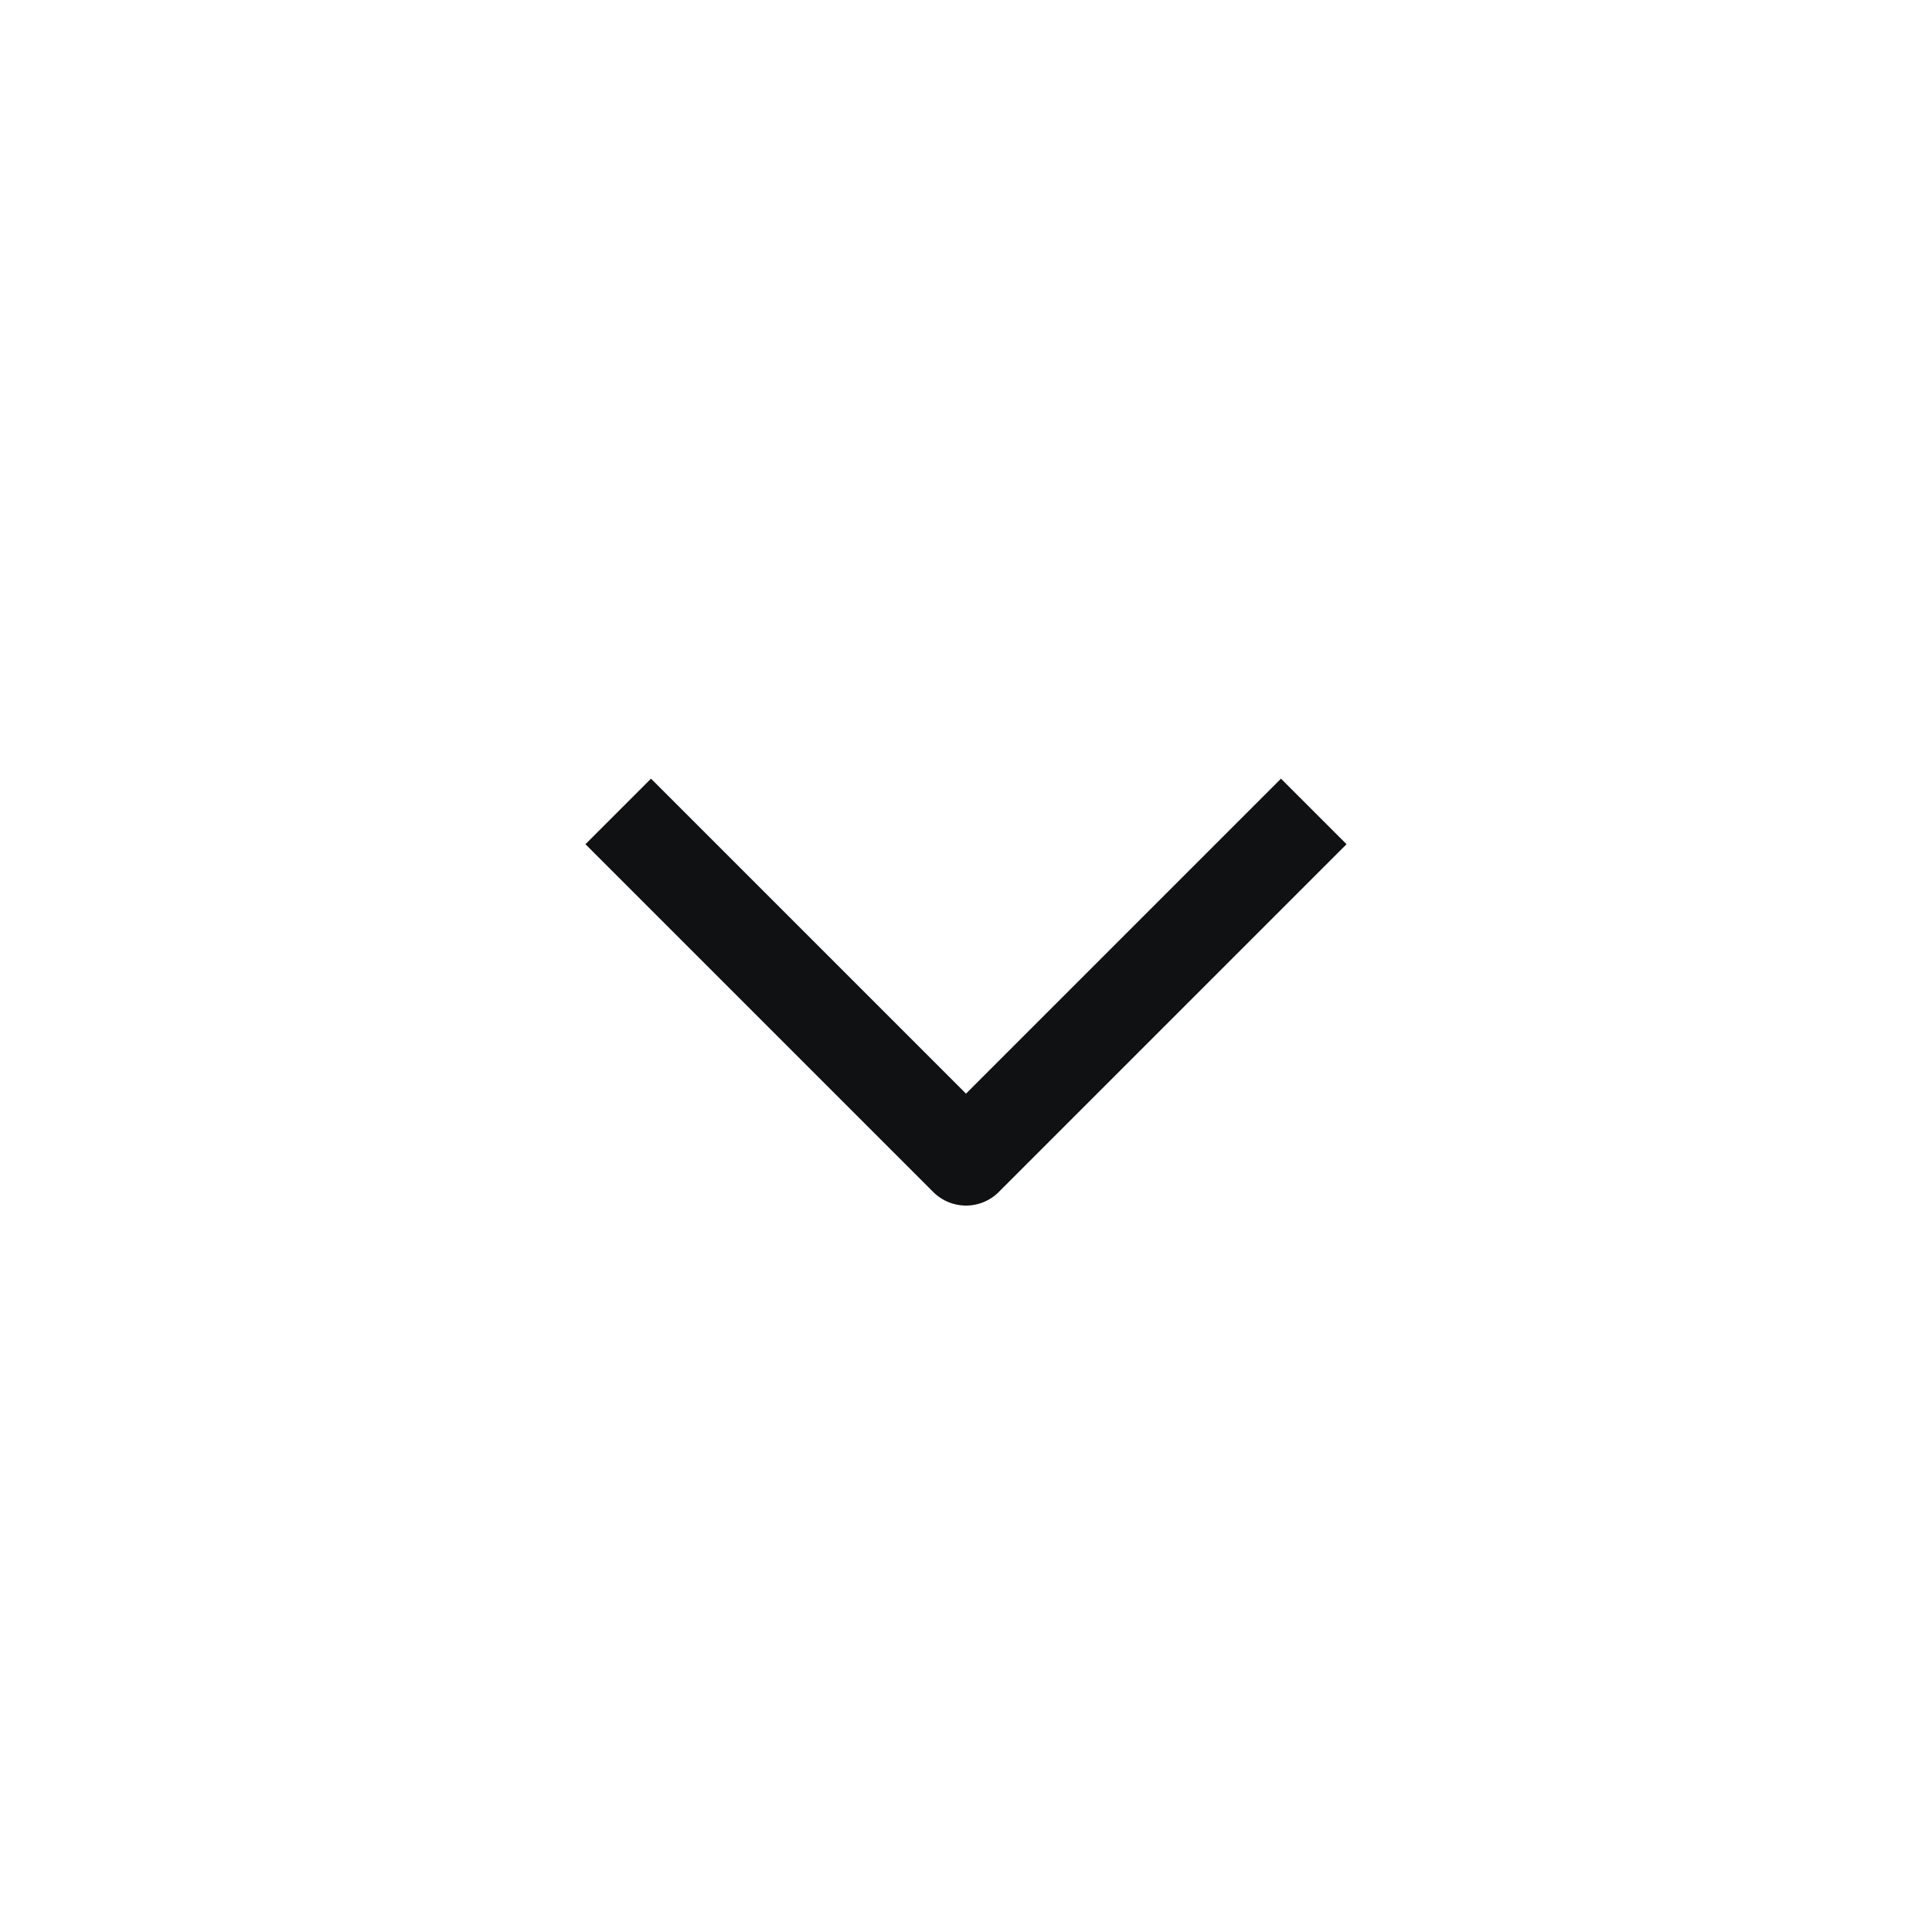
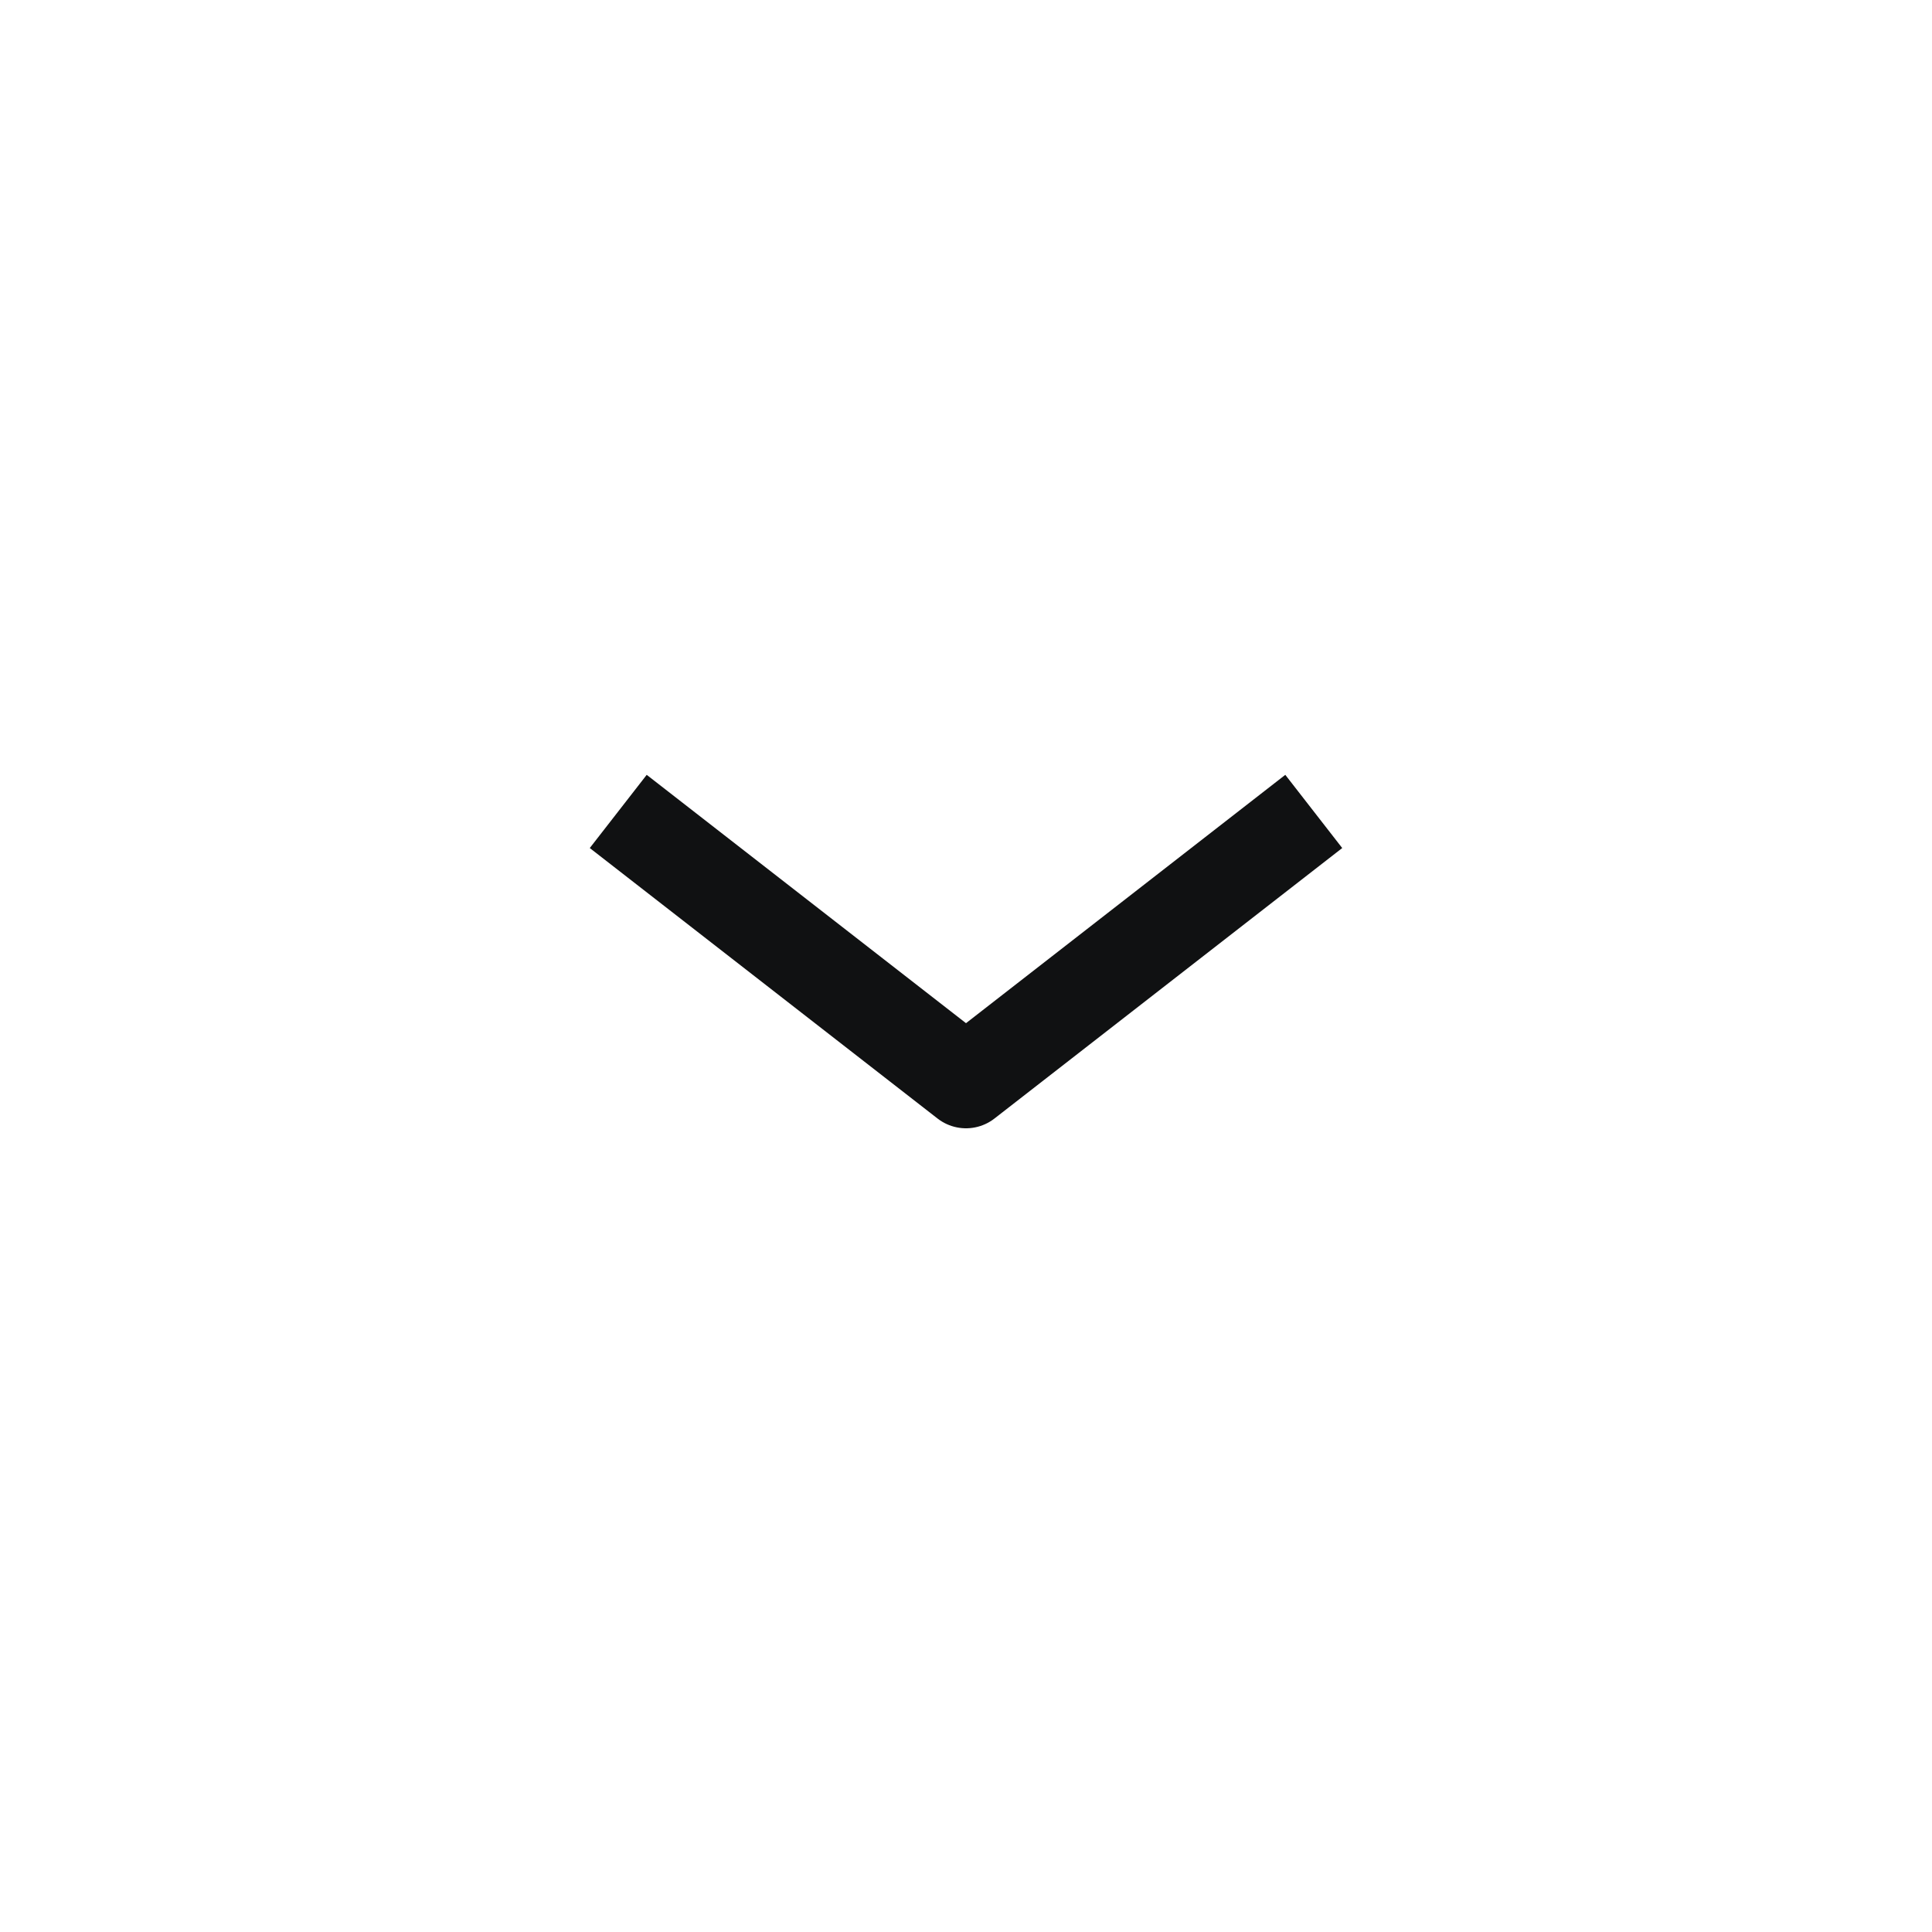
<svg xmlns="http://www.w3.org/2000/svg" width="25" height="25" viewBox="0 0 25 25" fill="none">
-   <path d="M17 10.5L12.5 15L8 10.5" stroke="#101112" stroke-width="1.2" stroke-linejoin="round" />
+   <path d="M17 10.5L12.5 14L8 10.5" stroke="#101112" stroke-width="1.2" stroke-linejoin="round" />
</svg>
